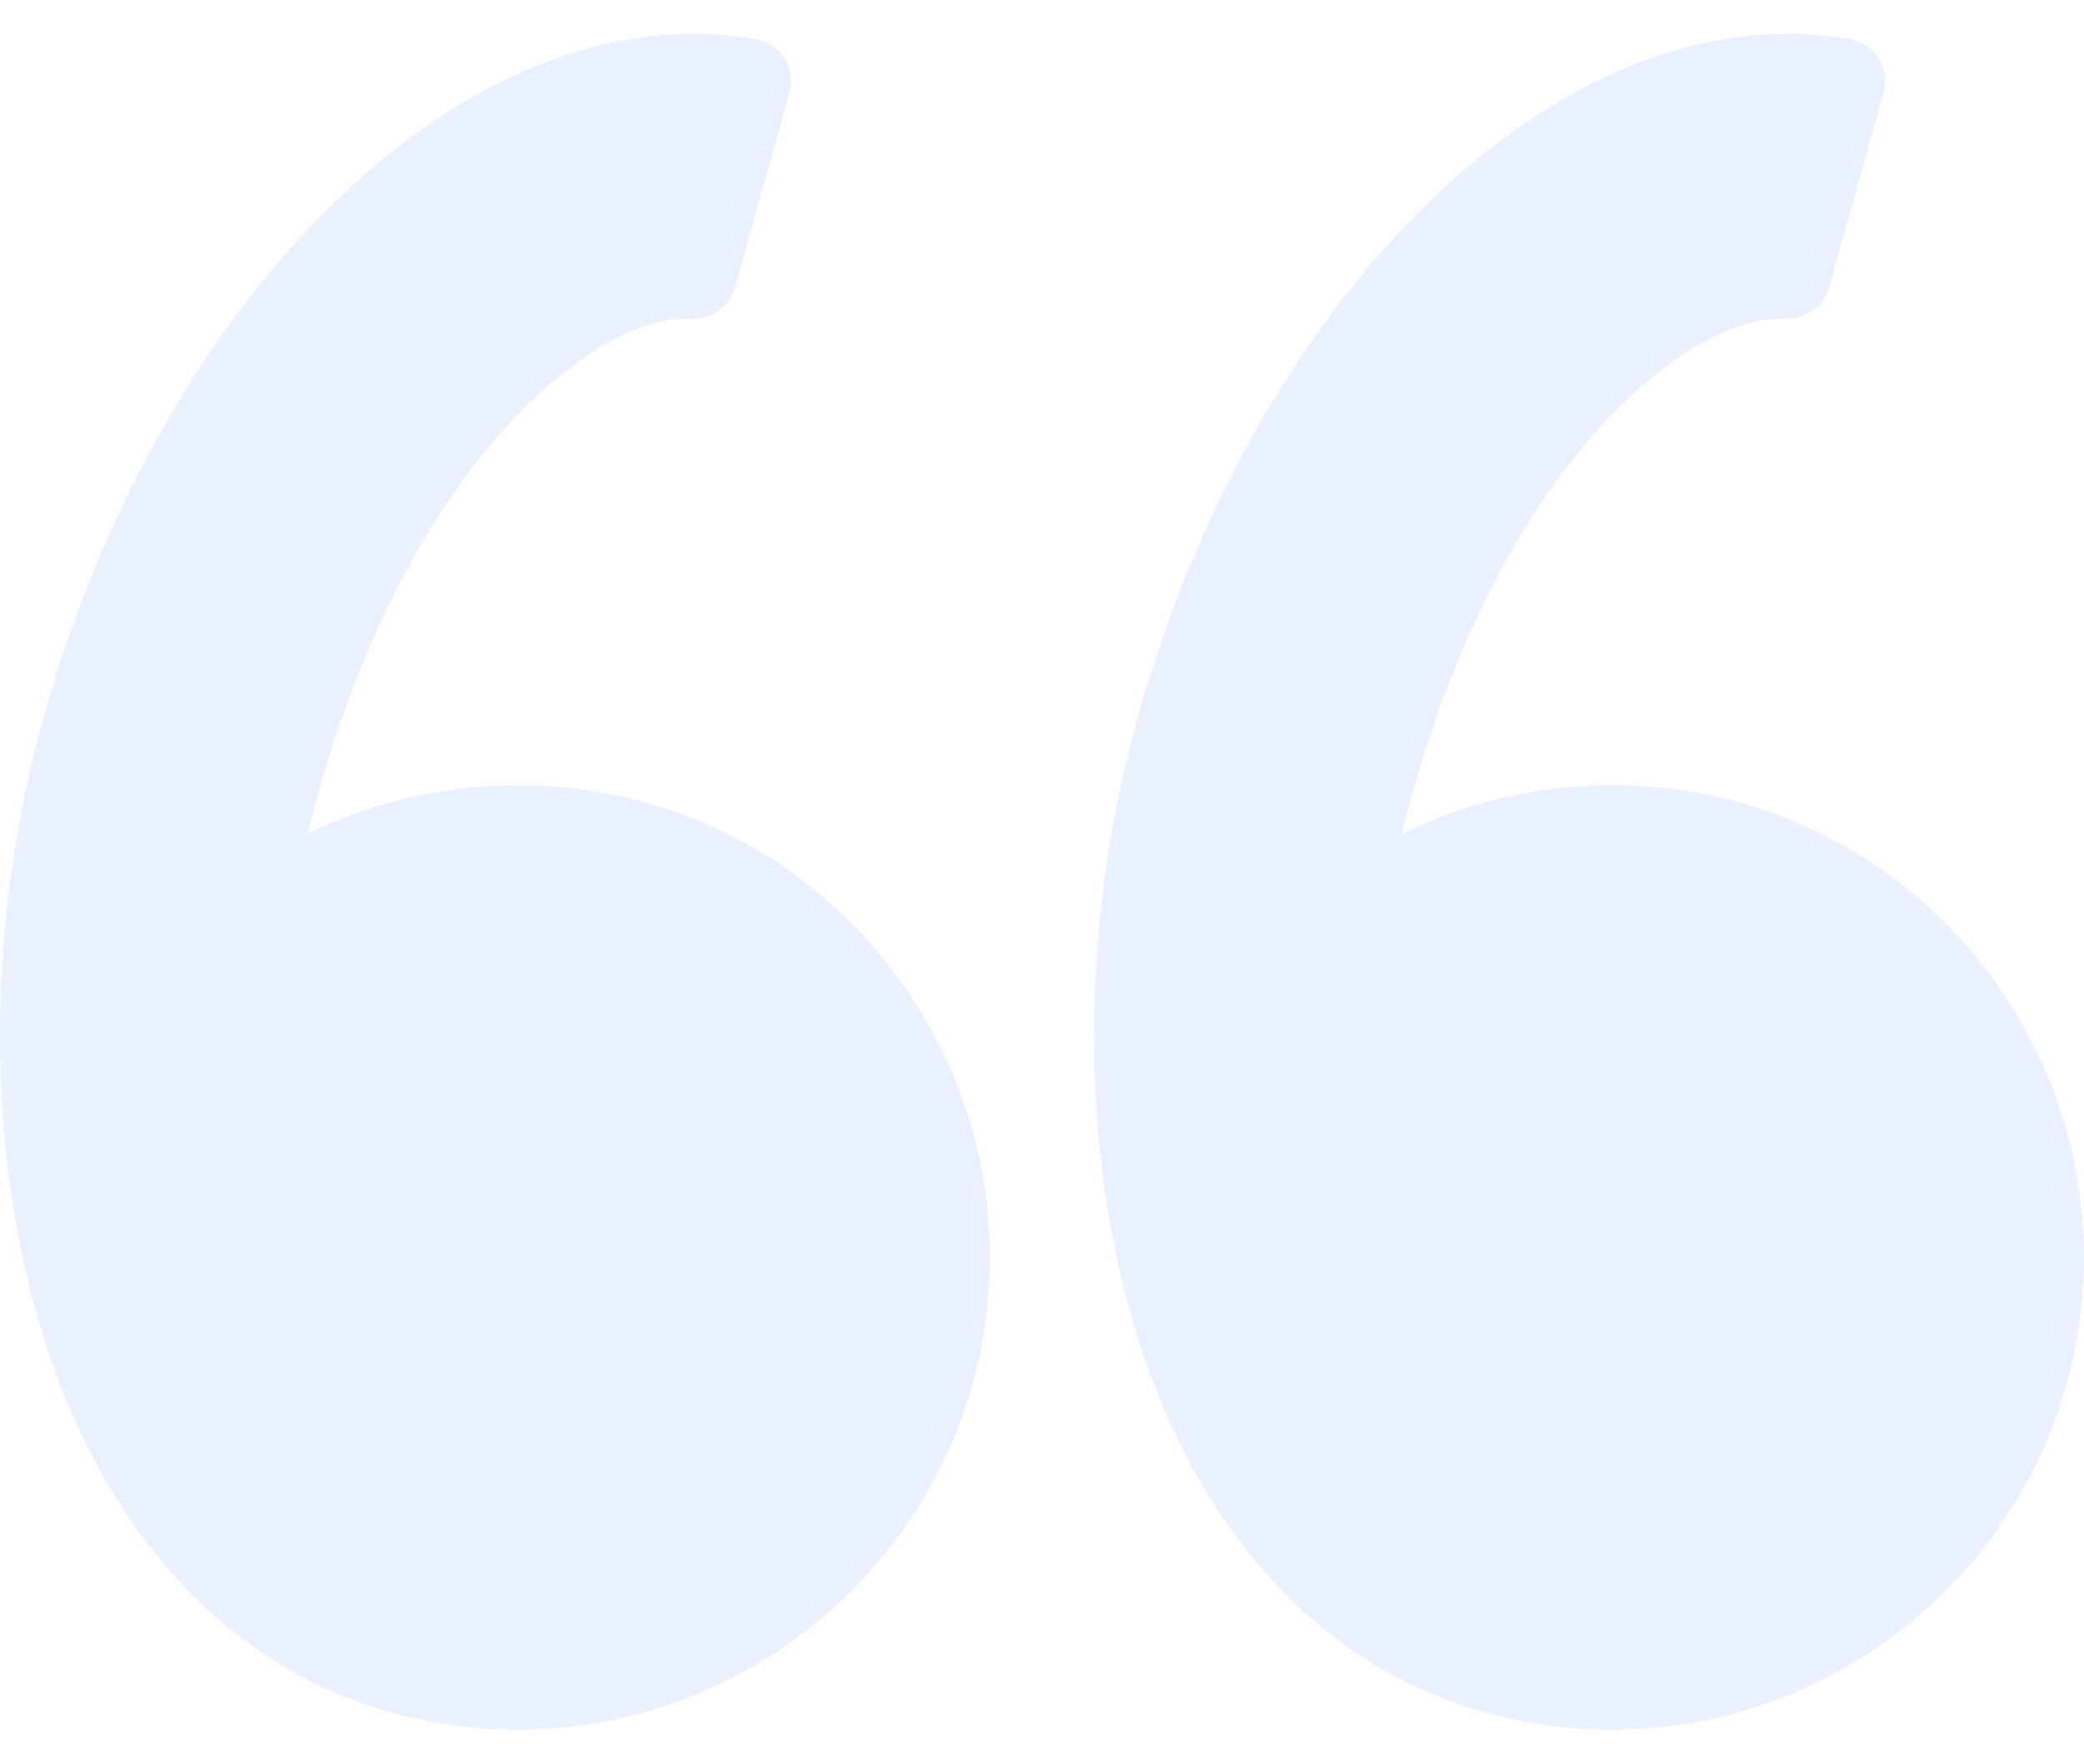
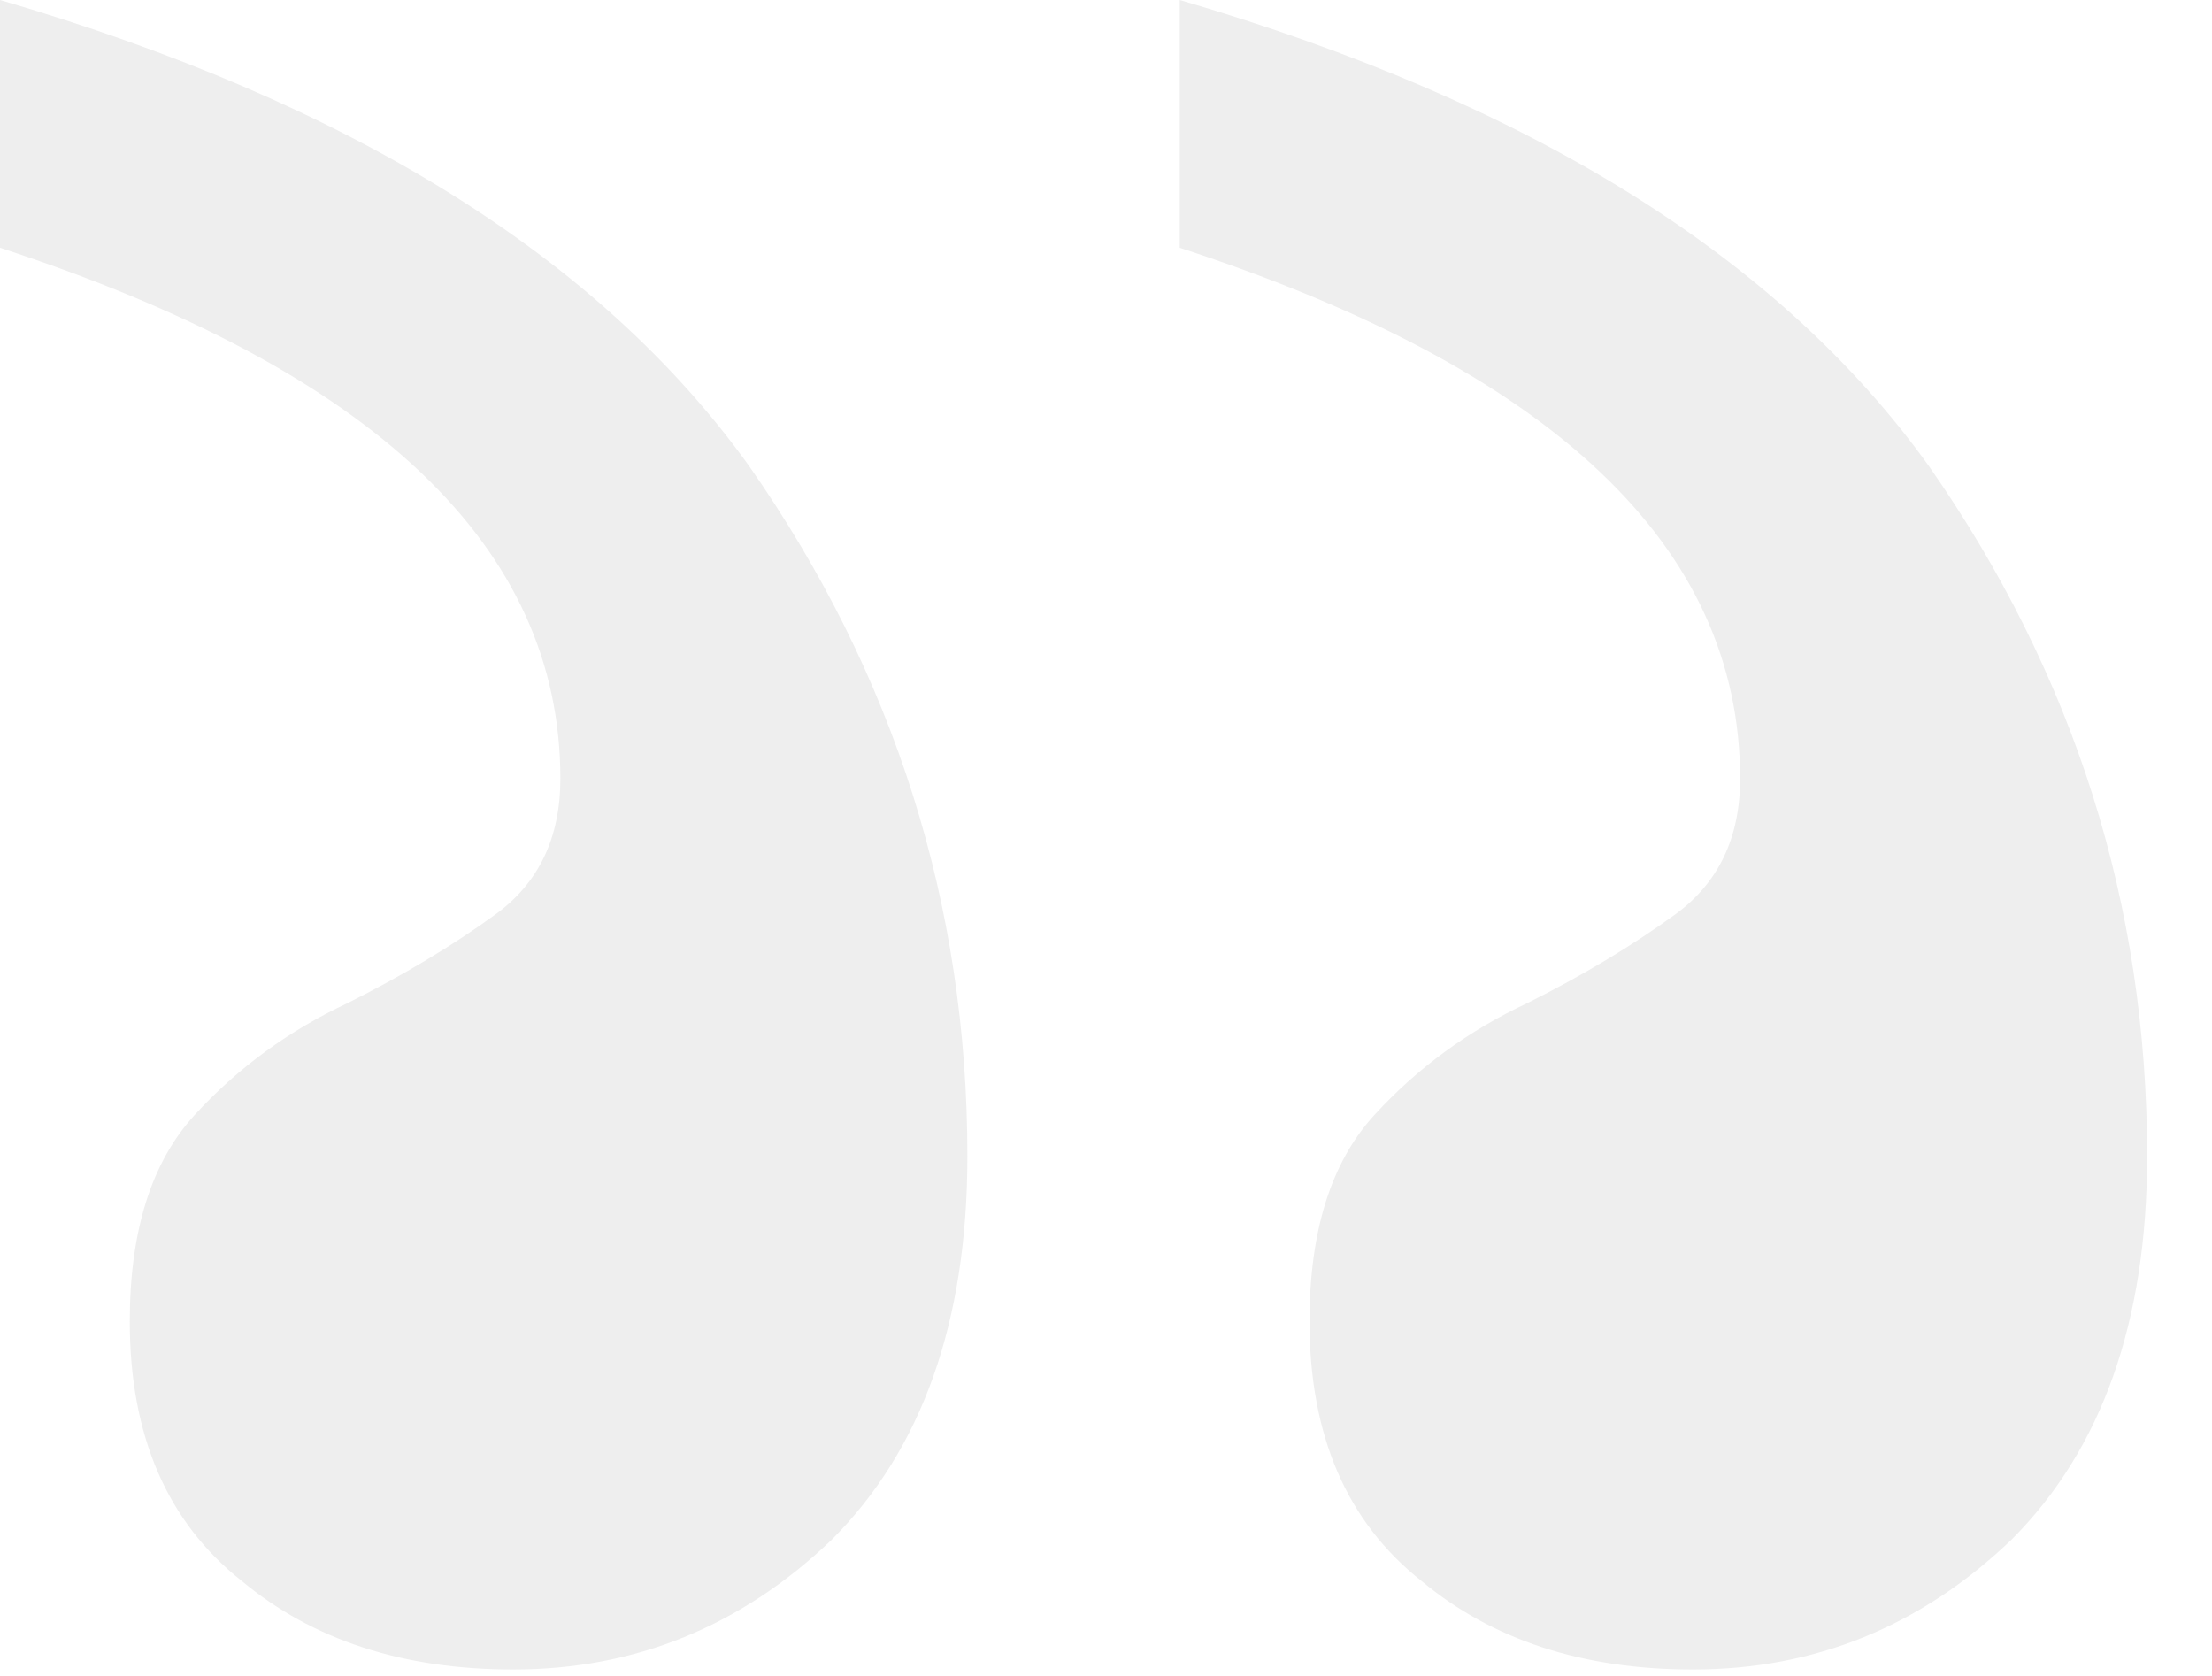
- <svg xmlns="http://www.w3.org/2000/svg" width="26" height="22" viewBox="0 0 26 22" fill="none">
-   <path opacity="0.1" d="M0.544 8.945C1.925 4.007 5.332 0.422 8.643 0.422C8.909 0.422 9.175 0.445 9.434 0.491C9.581 0.517 9.709 0.603 9.789 0.728C9.868 0.854 9.89 1.007 9.85 1.15L9.168 3.589C9.102 3.824 8.875 3.983 8.639 3.972L8.585 3.971C7.357 3.971 5.113 5.812 3.969 9.903C3.923 10.065 3.881 10.231 3.839 10.404C5.124 9.768 6.656 9.621 8.043 10.008C11.173 10.883 13.007 14.142 12.132 17.272C11.423 19.808 9.09 21.579 6.459 21.579C5.923 21.579 5.388 21.505 4.869 21.36C2.805 20.783 1.253 19.069 0.499 16.535C-0.182 14.249 -0.165 11.483 0.544 8.945Z" fill="#2A68FA" />
-   <path opacity="0.1" d="M22.294 0.423C22.559 0.423 22.825 0.445 23.084 0.491C23.23 0.517 23.359 0.603 23.438 0.729C23.517 0.855 23.54 1.008 23.5 1.151L22.818 3.589C22.752 3.824 22.529 3.984 22.289 3.973L22.235 3.972C21.007 3.972 18.763 5.812 17.619 9.903C17.573 10.066 17.53 10.232 17.489 10.404C18.774 9.769 20.306 9.622 21.693 10.008C24.823 10.884 26.657 14.143 25.782 17.272C25.072 19.808 22.739 21.579 20.109 21.579C19.573 21.579 19.038 21.506 18.518 21.36C16.454 20.783 14.902 19.07 14.148 16.536C13.467 14.25 13.484 11.483 14.194 8.945C15.575 4.007 18.982 0.423 22.294 0.423Z" fill="#2A68FA" />
+ <svg xmlns="http://www.w3.org/2000/svg" width="33" height="25" viewBox="0 0 33 25" fill="none">
+   <path d="M7.656 24.904C9.475 24.904 11.059 24.259 12.408 22.968C13.757 21.619 14.432 19.712 14.432 17.248C14.432 13.493 13.347 10.061 11.176 6.952C8.947 3.843 5.221 1.525 -1.90735e-05 2.80033e-06L-1.87504e-05 3.696C5.573 5.515 8.36 8.155 8.36 11.616C8.36 12.496 8.037 13.171 7.392 13.64C6.747 14.109 6.013 14.549 5.192 14.96C4.312 15.371 3.549 15.928 2.904 16.632C2.259 17.336 1.936 18.363 1.936 19.712C1.936 21.413 2.493 22.704 3.608 23.584C4.664 24.464 6.013 24.904 7.656 24.904ZM25.256 24.904C27.075 24.904 28.659 24.259 30.008 22.968C31.357 21.619 32.032 19.712 32.032 17.248C32.032 13.493 30.947 10.061 28.776 6.952C26.547 3.843 22.821 1.525 17.6 1.26169e-06L17.6 3.696C23.173 5.515 25.96 8.155 25.96 11.616C25.96 12.496 25.637 13.171 24.992 13.64C24.347 14.109 23.613 14.549 22.792 14.96C21.912 15.371 21.149 15.928 20.504 16.632C19.859 17.336 19.536 18.363 19.536 19.712C19.536 21.413 20.093 22.704 21.208 23.584C22.264 24.464 23.613 24.904 25.256 24.904Z" fill="#EEEEEE" />
</svg>
